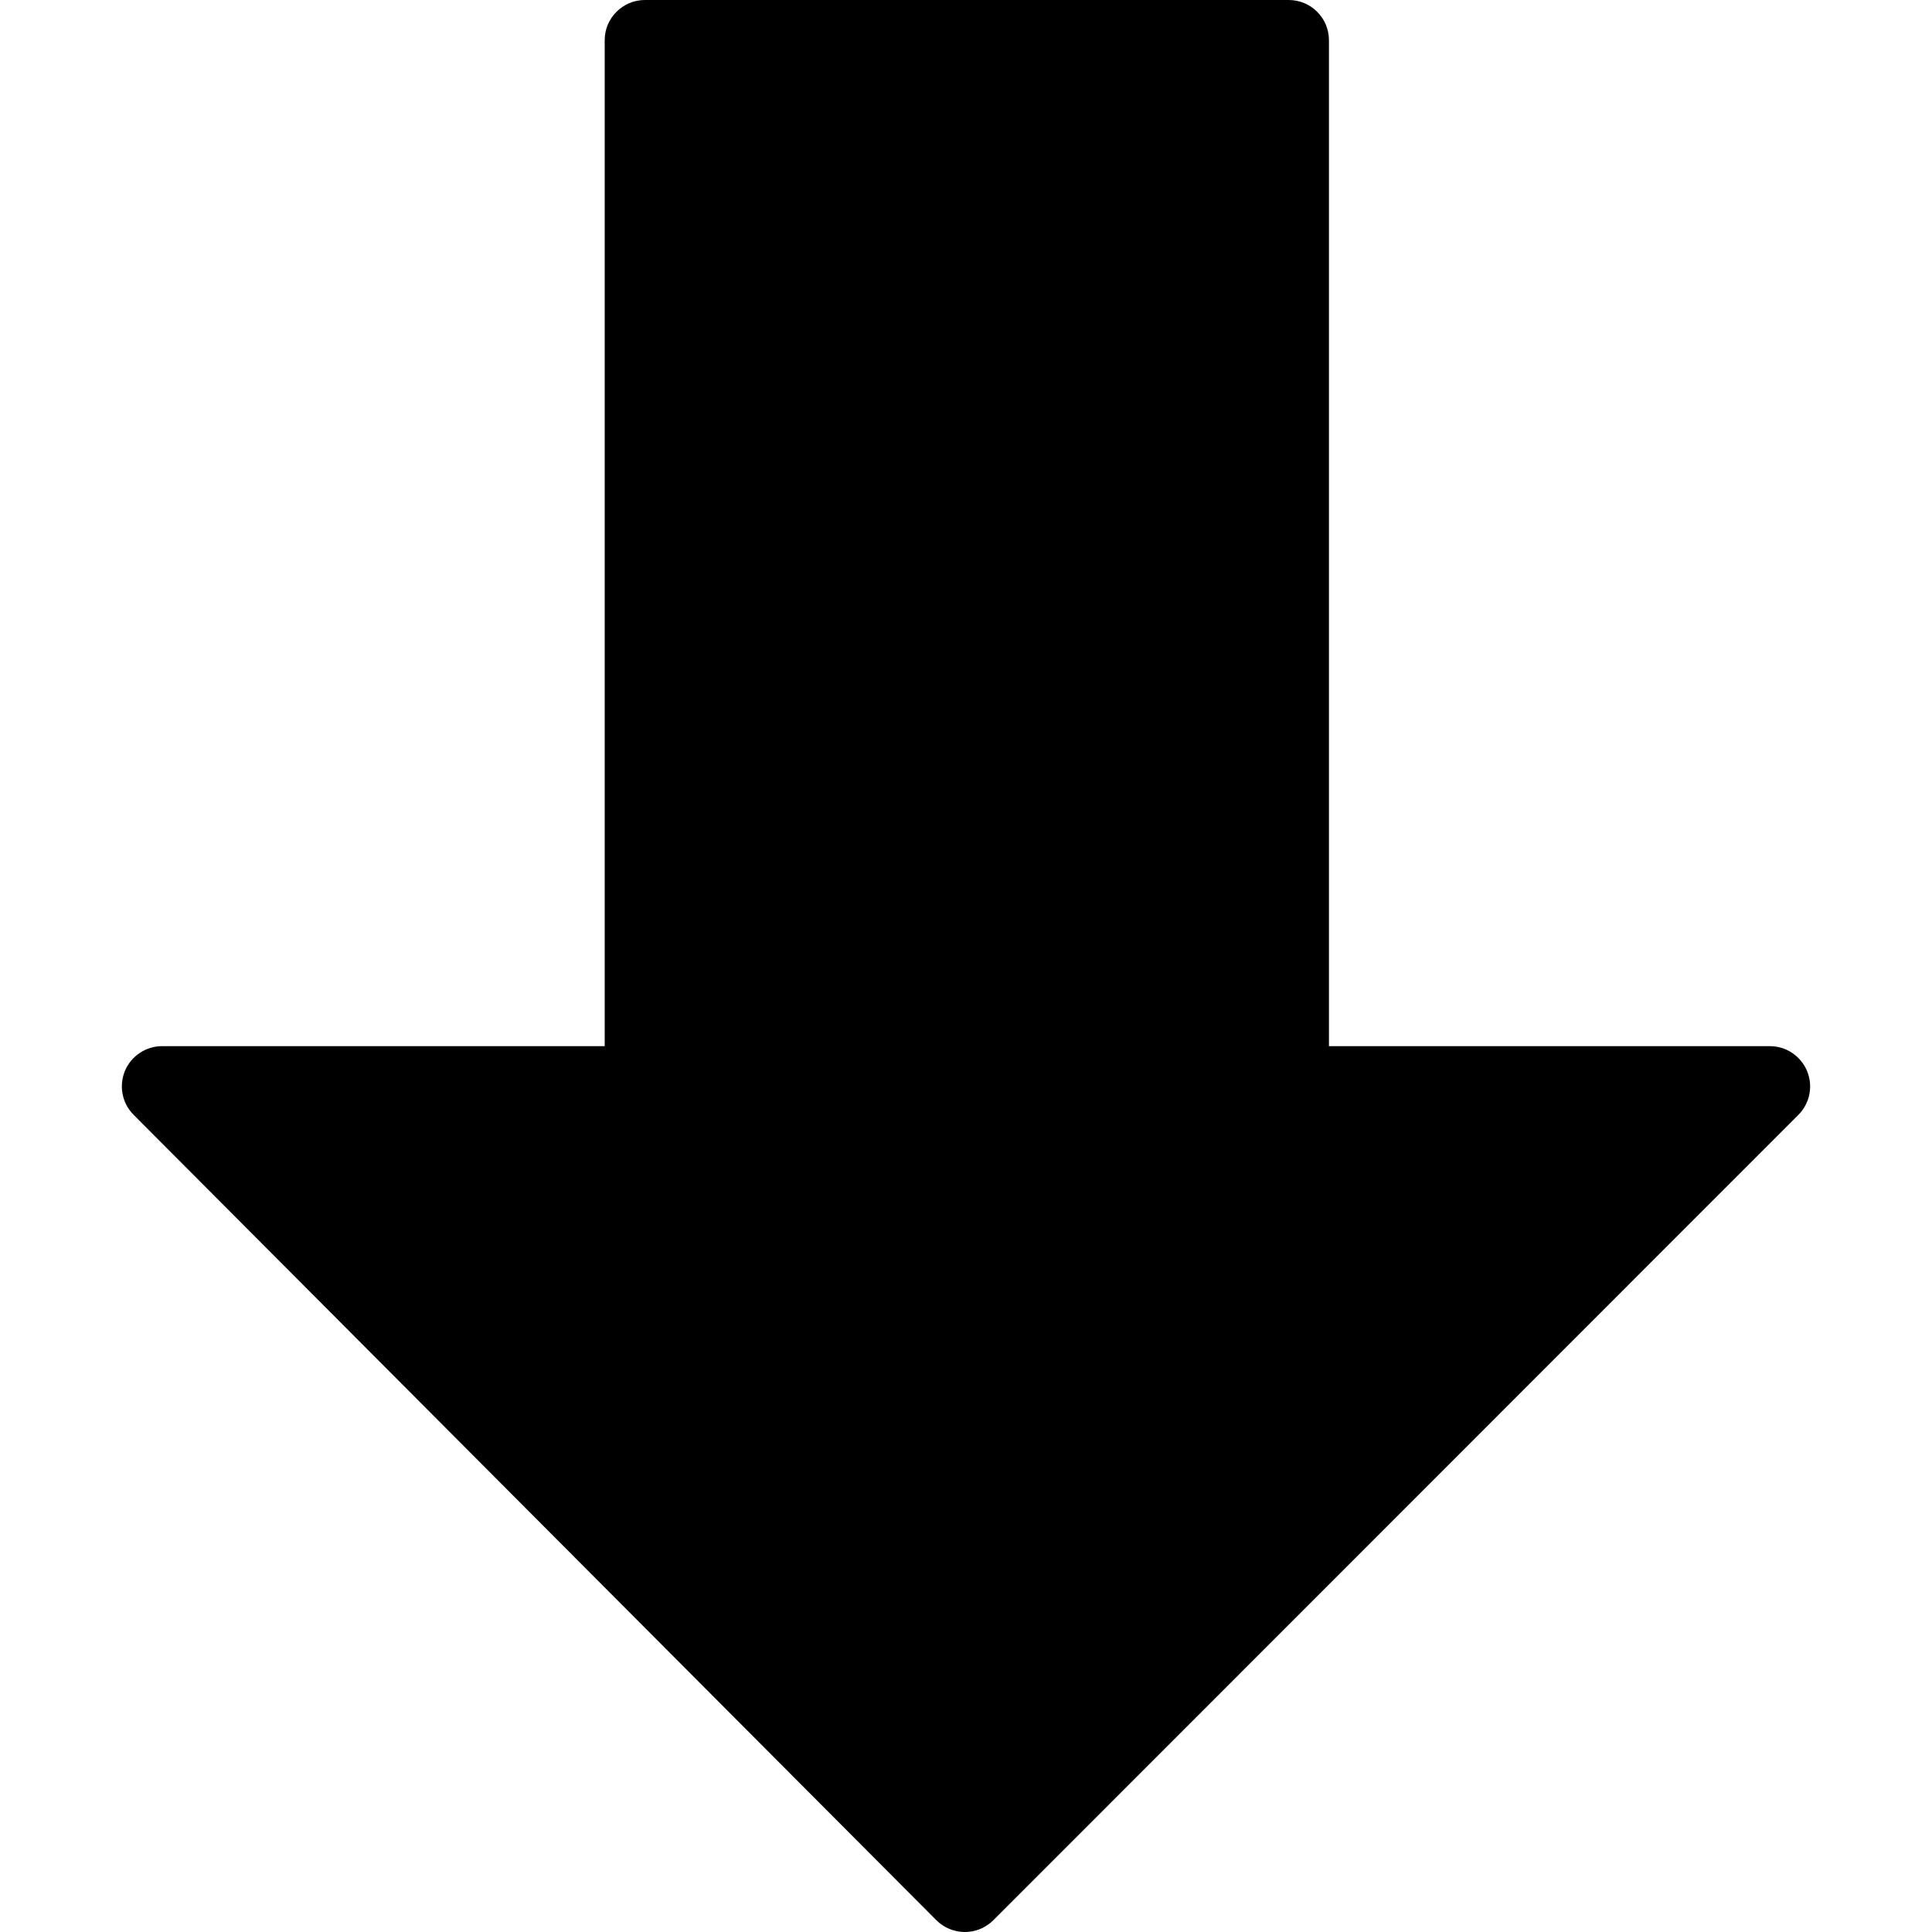
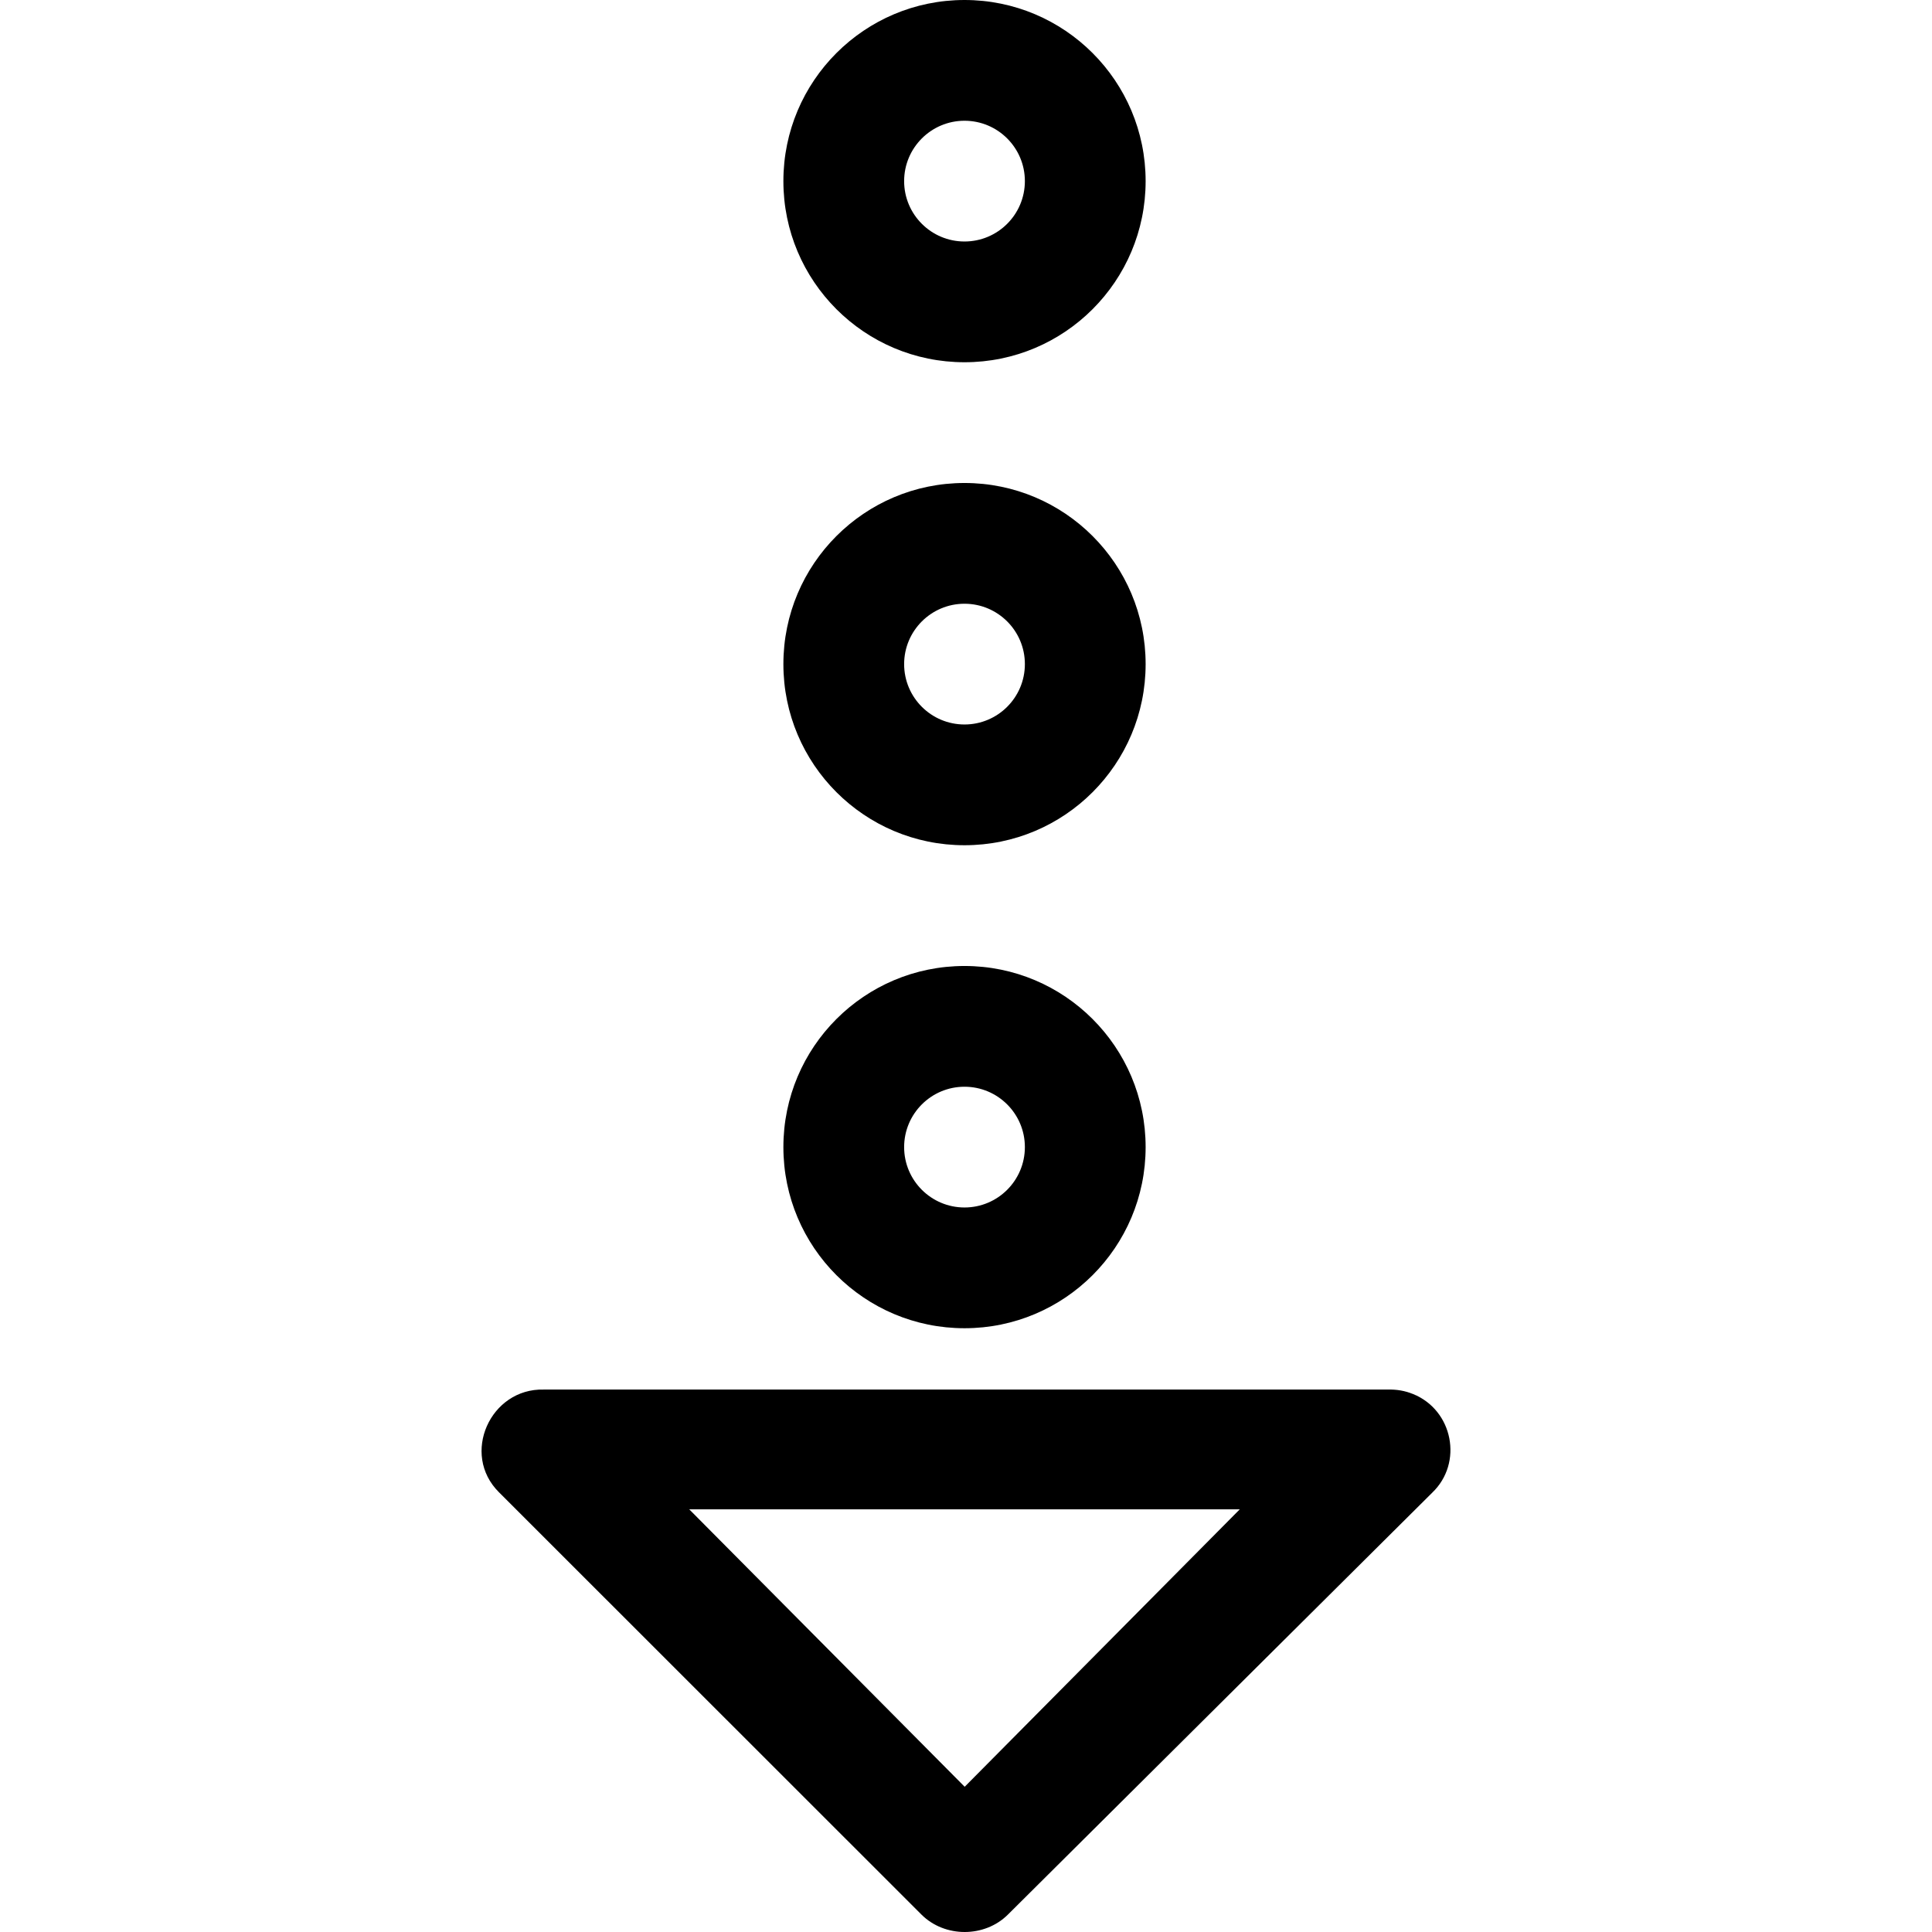
- <svg xmlns="http://www.w3.org/2000/svg" version="1.1" id="Capa_1" x="0px" y="0px" viewBox="0 0 512.171 512.171" style="enable-background:new 0 0 512.171 512.171;" xml:space="preserve">
+ <svg xmlns="http://www.w3.org/2000/svg" version="1.1" id="Capa_1" x="0px" y="0px" viewBox="0 0 384.976 384.976" style="enable-background:new 0 0 384.976 384.976;" xml:space="preserve">
  <g>
+     <g id="Arrow_Dotted_Right">
+       <path d="M281.576,277.792C285.979,279.56,279.964,277.118,281.576,277.792L281.576,277.792z" />
+       <path d="M200.816,381.529l84.561-84.08c6.232-5.943,4.138-16.469-3.79-19.658c-1.612-0.674-3.32-0.95-5.041-0.902H108.363    c-10.671-0.289-16.602,12.872-8.926,20.476l84.2,84.164C188.269,386.125,196.173,386.125,200.816,381.529z M137.344,300.758    h109.692l-54.81,55.279L137.344,300.758z" />
+       <path d="M228.281,228.576c0-19.934-16.157-36.091-36.091-36.091S156.1,208.642,156.1,228.576s16.157,36.091,36.091,36.091    S228.281,248.51,228.281,228.576z M180.16,228.576c0-6.641,5.39-12.03,12.03-12.03c6.641,0,12.03,5.39,12.03,12.03    c0,6.641-5.39,12.03-12.03,12.03C185.55,240.606,180.16,235.216,180.16,228.576z" />
+       <path d="M228.281,132.333c0-19.934-16.157-36.091-36.091-36.091S156.1,112.399,156.1,132.333s16.157,36.091,36.091,36.091    S228.281,152.268,228.281,132.333z M180.16,132.333c0-6.641,5.39-12.03,12.03-12.03c6.641,0,12.03,5.39,12.03,12.03    c0,6.641-5.39,12.03-12.03,12.03C185.55,144.364,180.16,138.974,180.16,132.333z" />
+       <path d="M228.281,36.091C228.281,16.157,212.125,0,192.191,0S156.1,16.157,156.1,36.091s16.157,36.091,36.091,36.091    S228.281,56.025,228.281,36.091z M180.16,36.091c0-6.641,5.39-12.03,12.03-12.03c6.641,0,12.03,5.39,12.03,12.03    s-5.39,12.03-12.03,12.03C185.55,48.121,180.16,42.732,180.16,36.091z" />
+     </g>
    <g>
-       <path d="M479.046,283.925c-1.664-3.989-5.547-6.592-9.856-6.592H352.305V10.667C352.305,4.779,347.526,0,341.638,0H170.971    c-5.888,0-10.667,4.779-10.667,10.667v266.667H42.971c-4.309,0-8.192,2.603-9.856,6.571c-1.643,3.989-0.747,8.576,2.304,11.627    l212.8,213.504c2.005,2.005,4.715,3.136,7.552,3.136s5.547-1.131,7.552-3.115l213.419-213.504    C479.793,292.501,480.71,287.915,479.046,283.925z" />
-     </g>
+ 	</g>
+     <g>
+ 	</g>
+     <g>
+ 	</g>
+     <g>
+ 	</g>
+     <g>
+ 	</g>
+     <g>
+ 	</g>
  </g>
  <g>
</g>
  <g>
</g>
  <g>
</g>
  <g>
</g>
  <g>
</g>
  <g>
</g>
  <g>
</g>
  <g>
</g>
  <g>
</g>
  <g>
</g>
  <g>
</g>
  <g>
</g>
  <g>
</g>
  <g>
</g>
  <g>
</g>
</svg>
